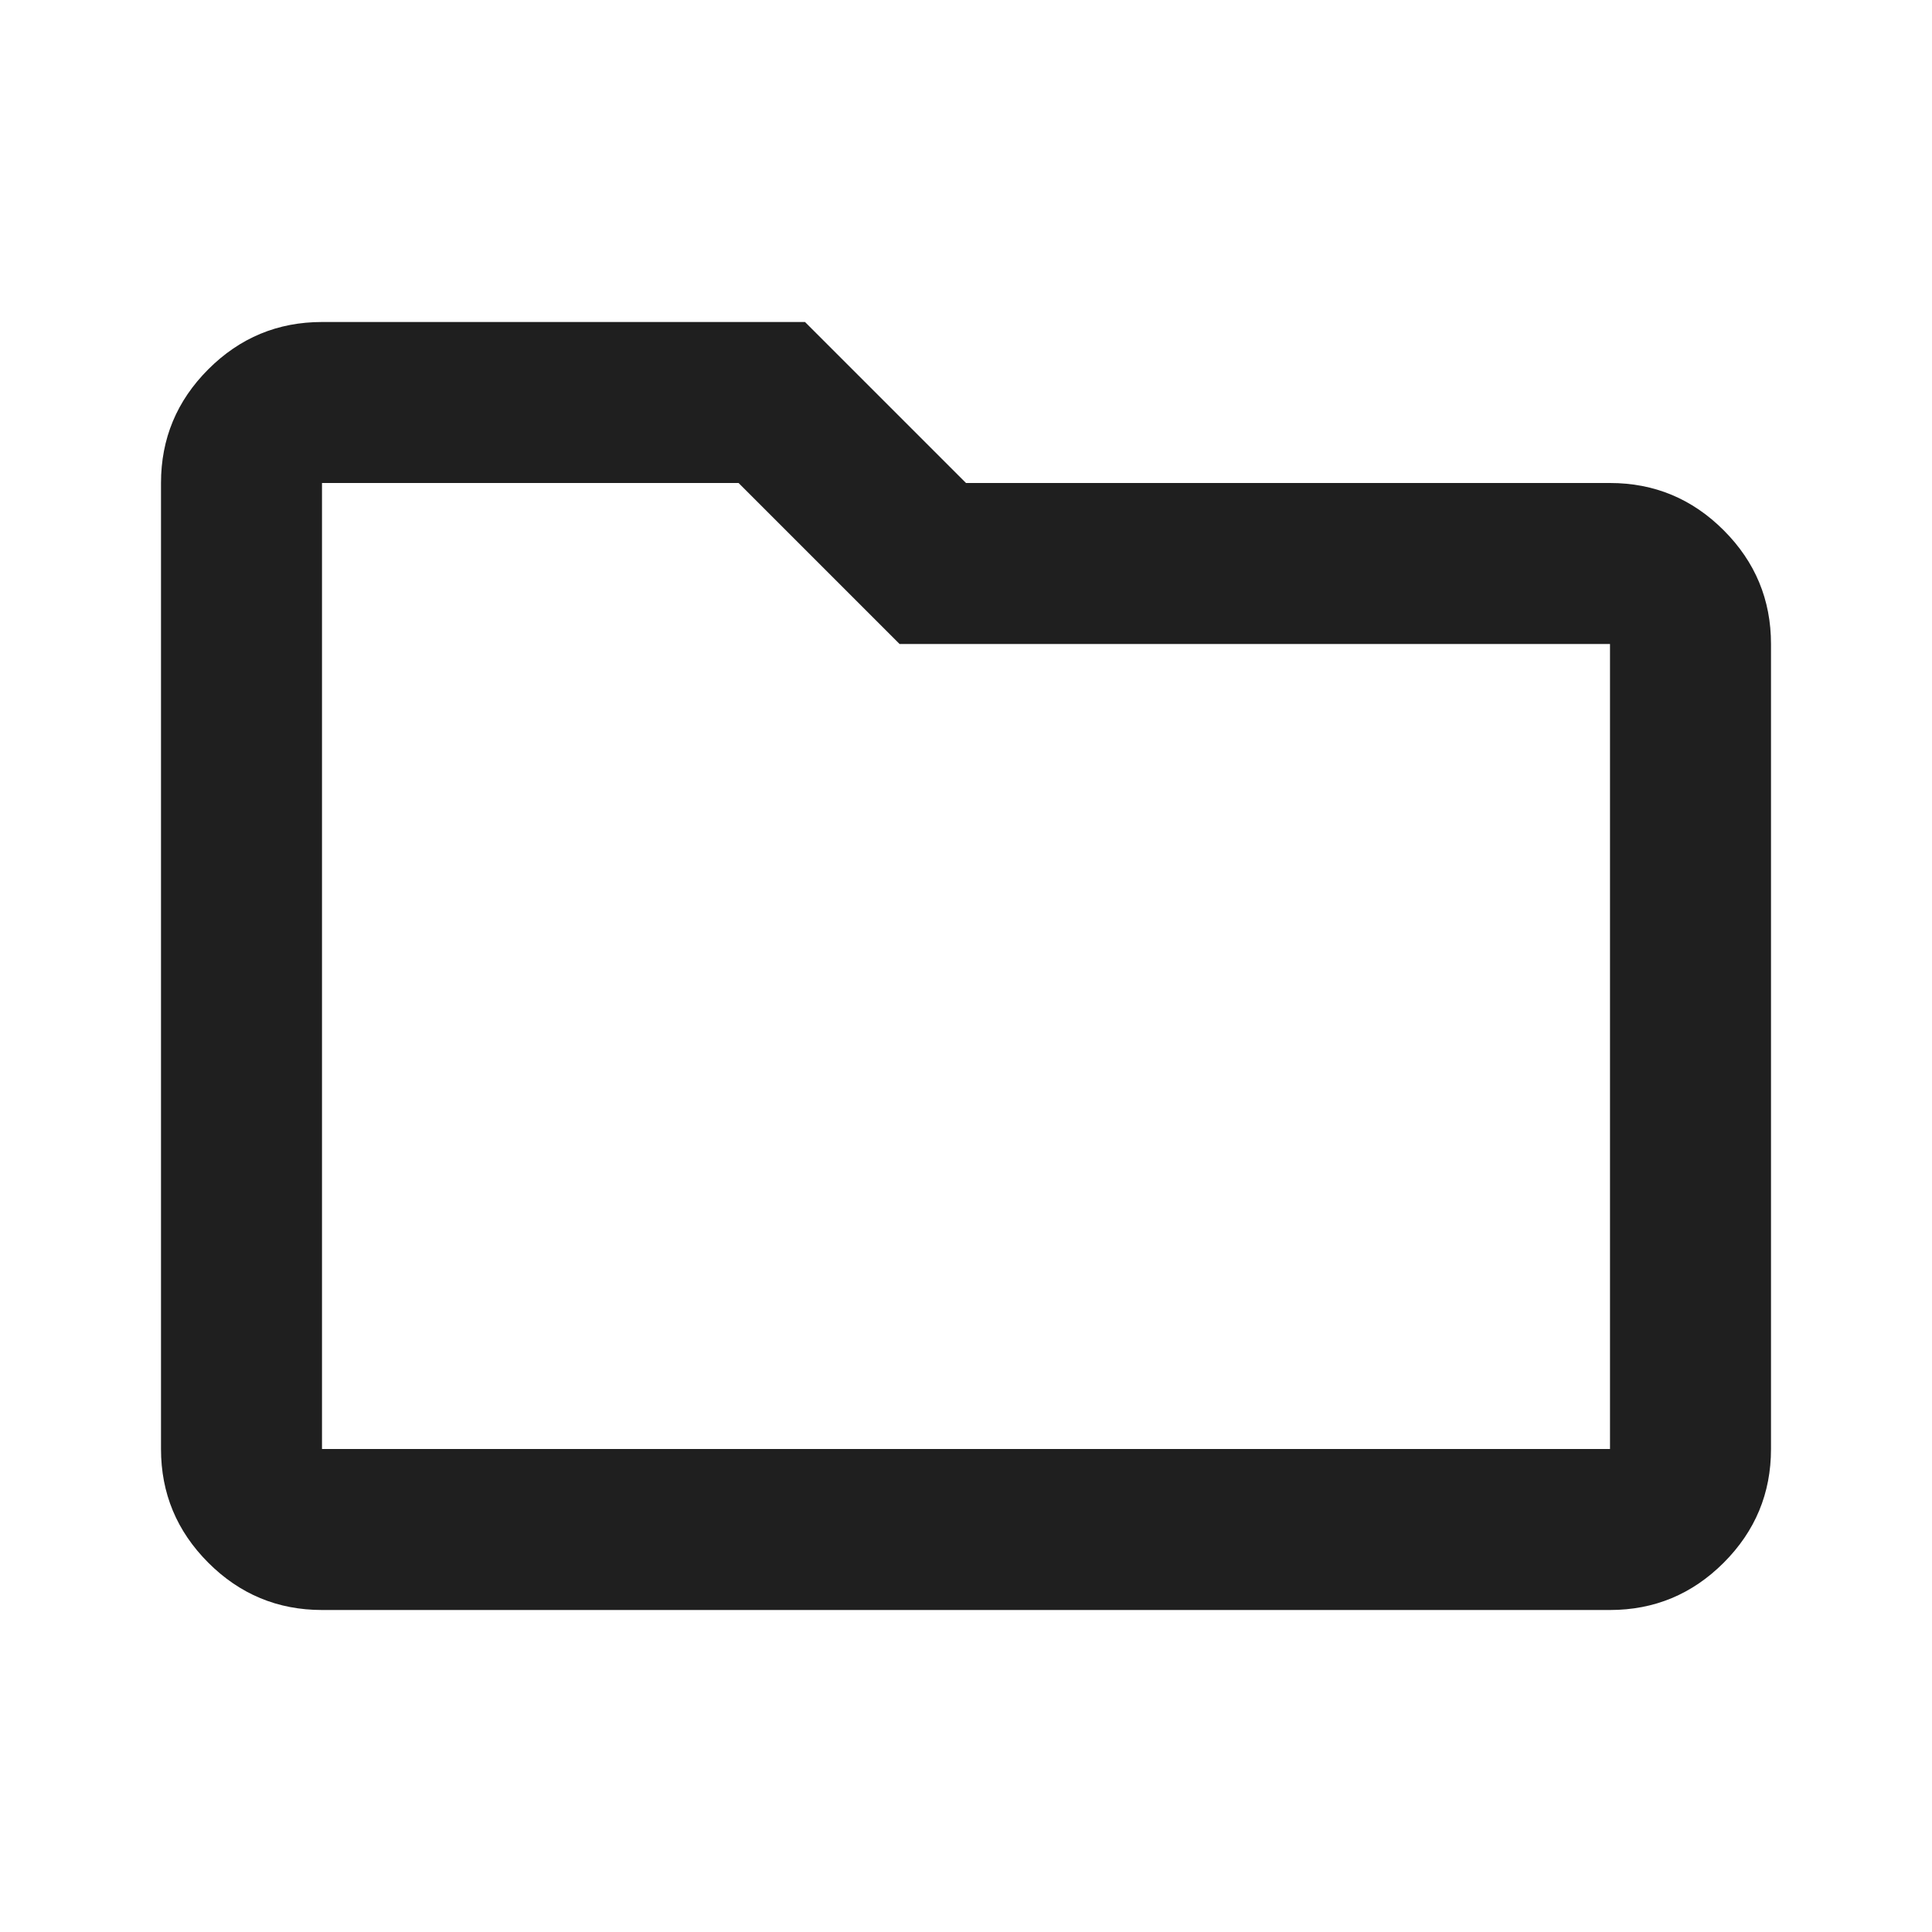
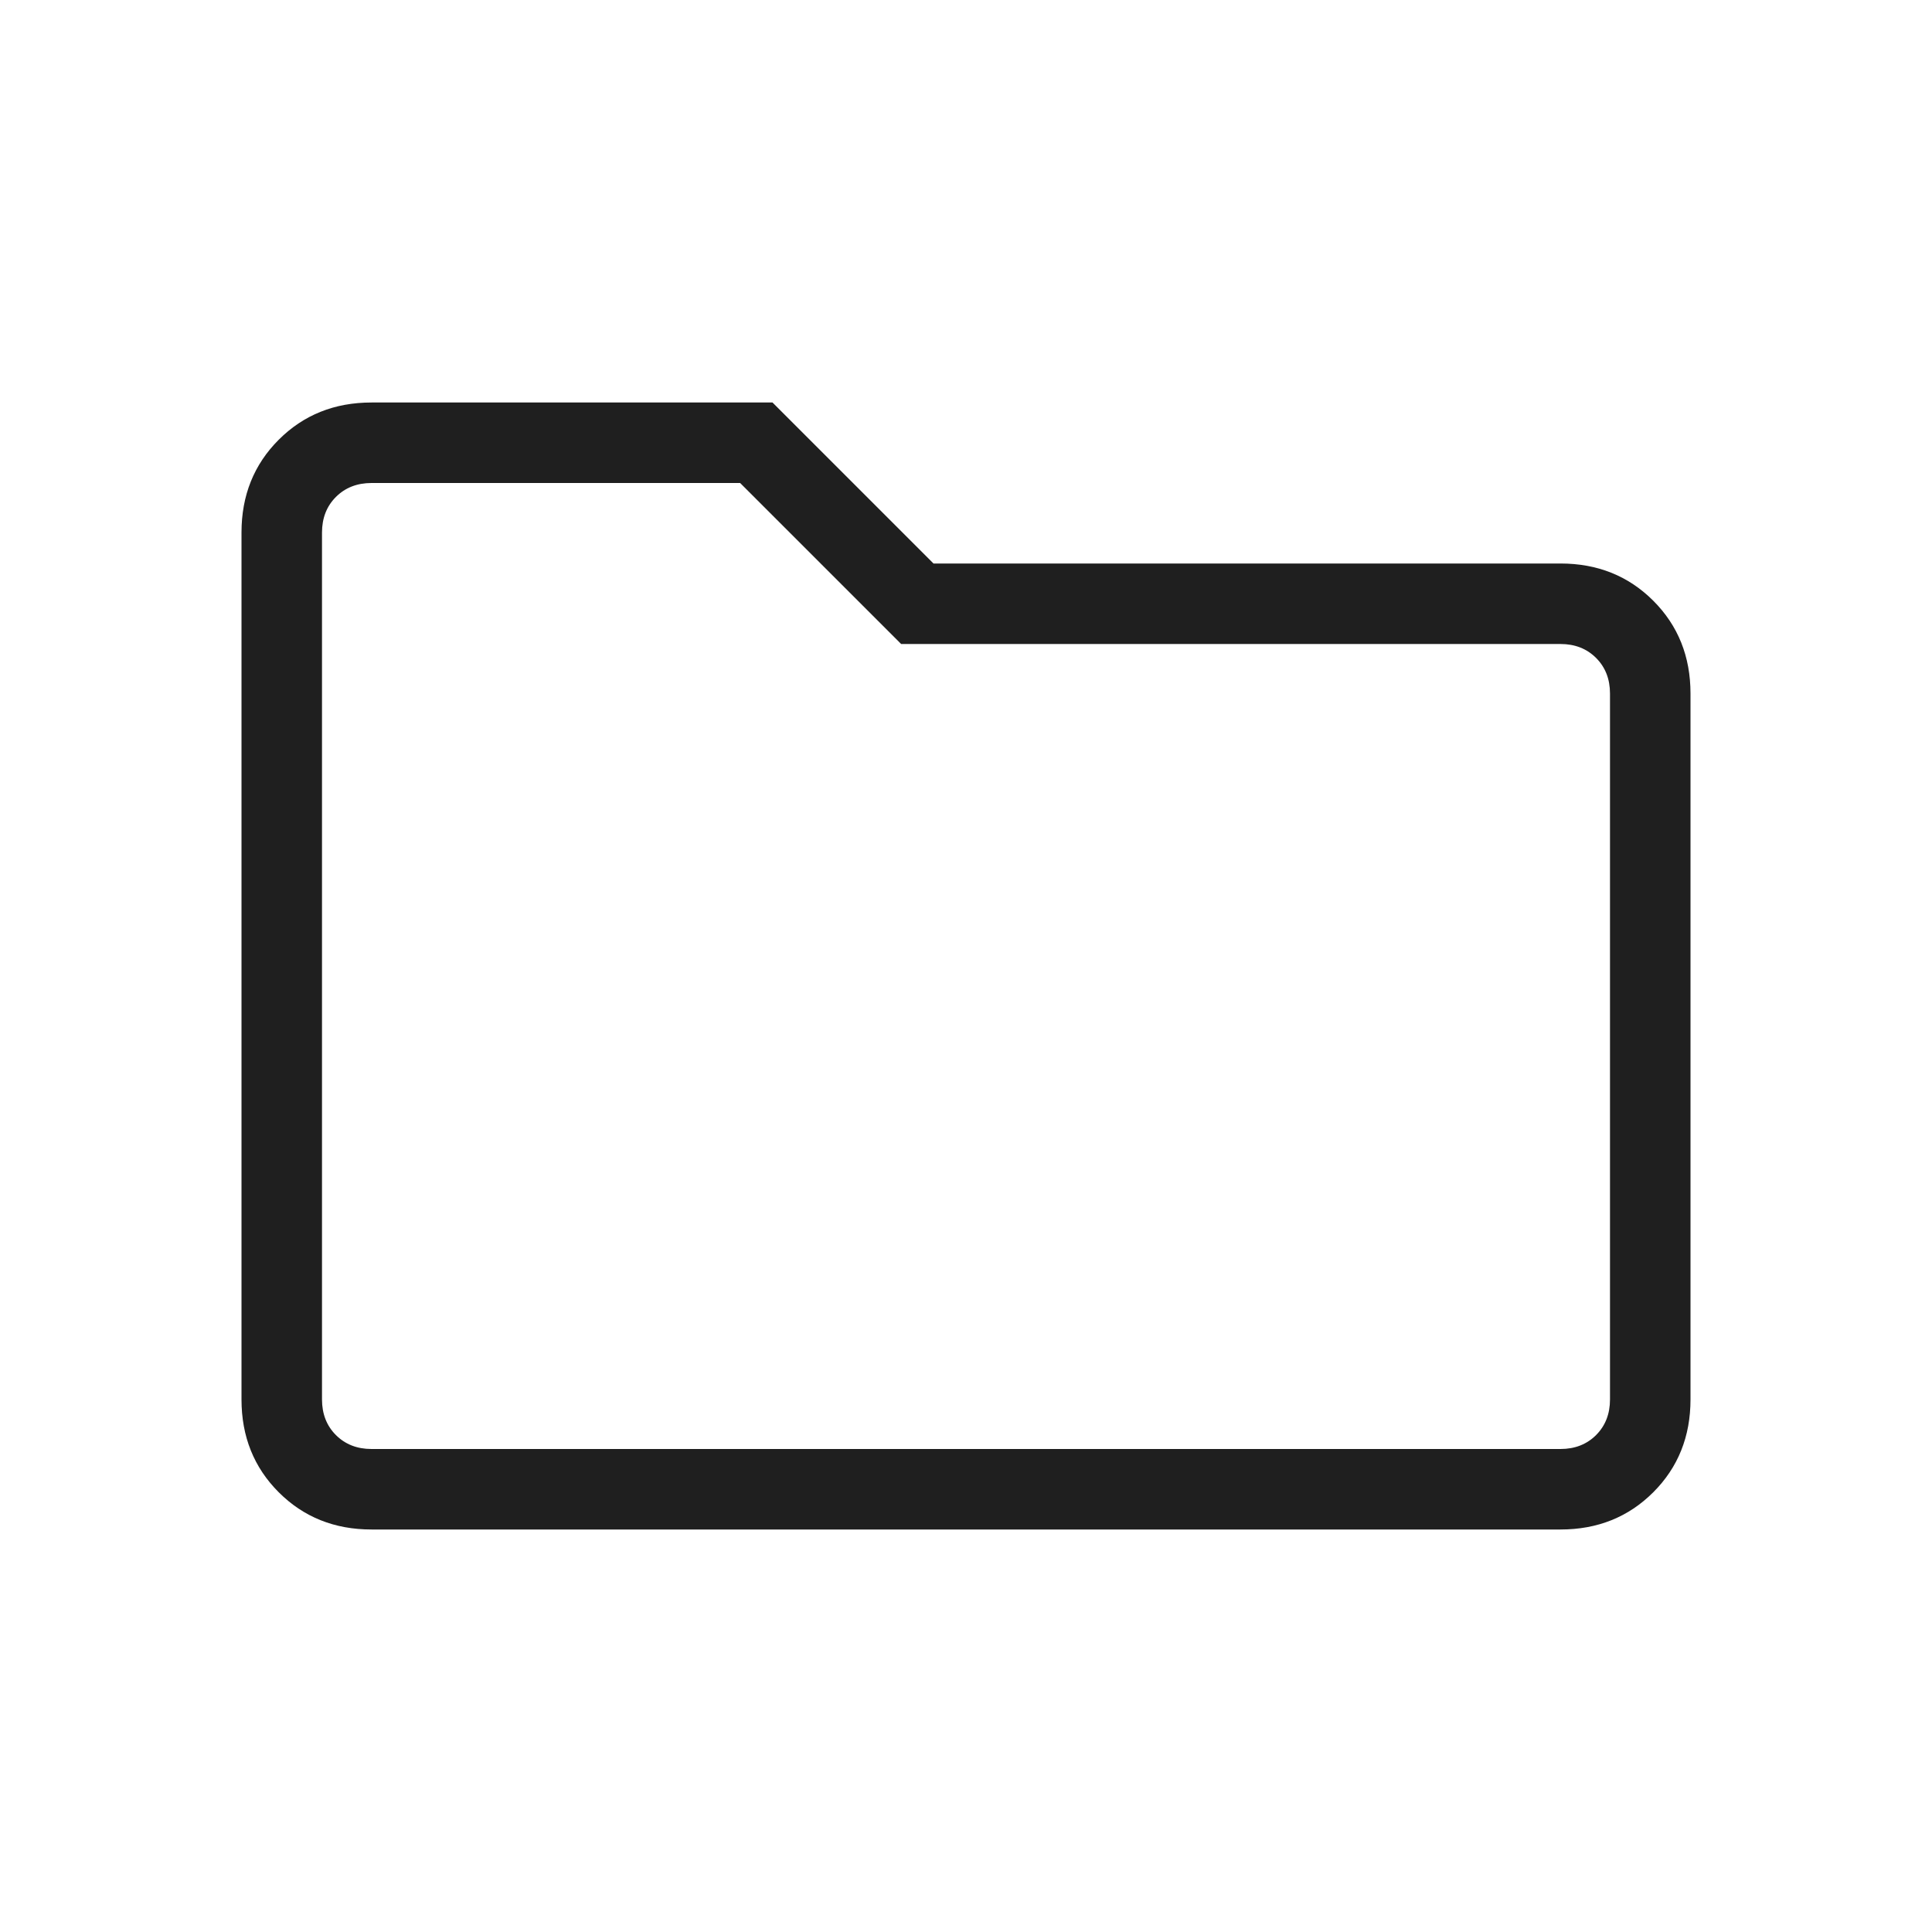
<svg xmlns="http://www.w3.org/2000/svg" height="24px" viewBox="0 -960 960 960" width="24px" fill="#1f1f1f">
-   <path d="M160-160q-33 0-56.5-23.5T80-240v-480q0-33 23.5-56.5T160-800h240l80 80h320q33 0 56.5 23.5T880-640v400q0 33-23.5 56.5T800-160H160Zm0-80h640v-400H447l-80-80H160v480Zm0 0v-480 480Z" />
+   <path d="M184.62-200q-27.62 0-46.12-18.5Q120-237 120-264.62v-430.76q0-27.62 18.5-46.12Q157-760 184.62-760h199.23l80 80h311.53q27.62 0 46.12 18.5Q840-643 840-615.38v350.76q0 27.62-18.5 46.12Q803-200 775.38-200H184.62Zm0-40h590.76q10.77 0 17.7-6.92 6.92-6.93 6.92-17.7v-350.76q0-10.77-6.92-17.7-6.93-6.92-17.7-6.92H447.77l-80-80H184.62q-10.77 0-17.7 6.92-6.92 6.93-6.92 17.7v430.76q0 10.77 6.92 17.7 6.93 6.92 17.7 6.92ZM160-240v-480 480Z" />
</svg>
